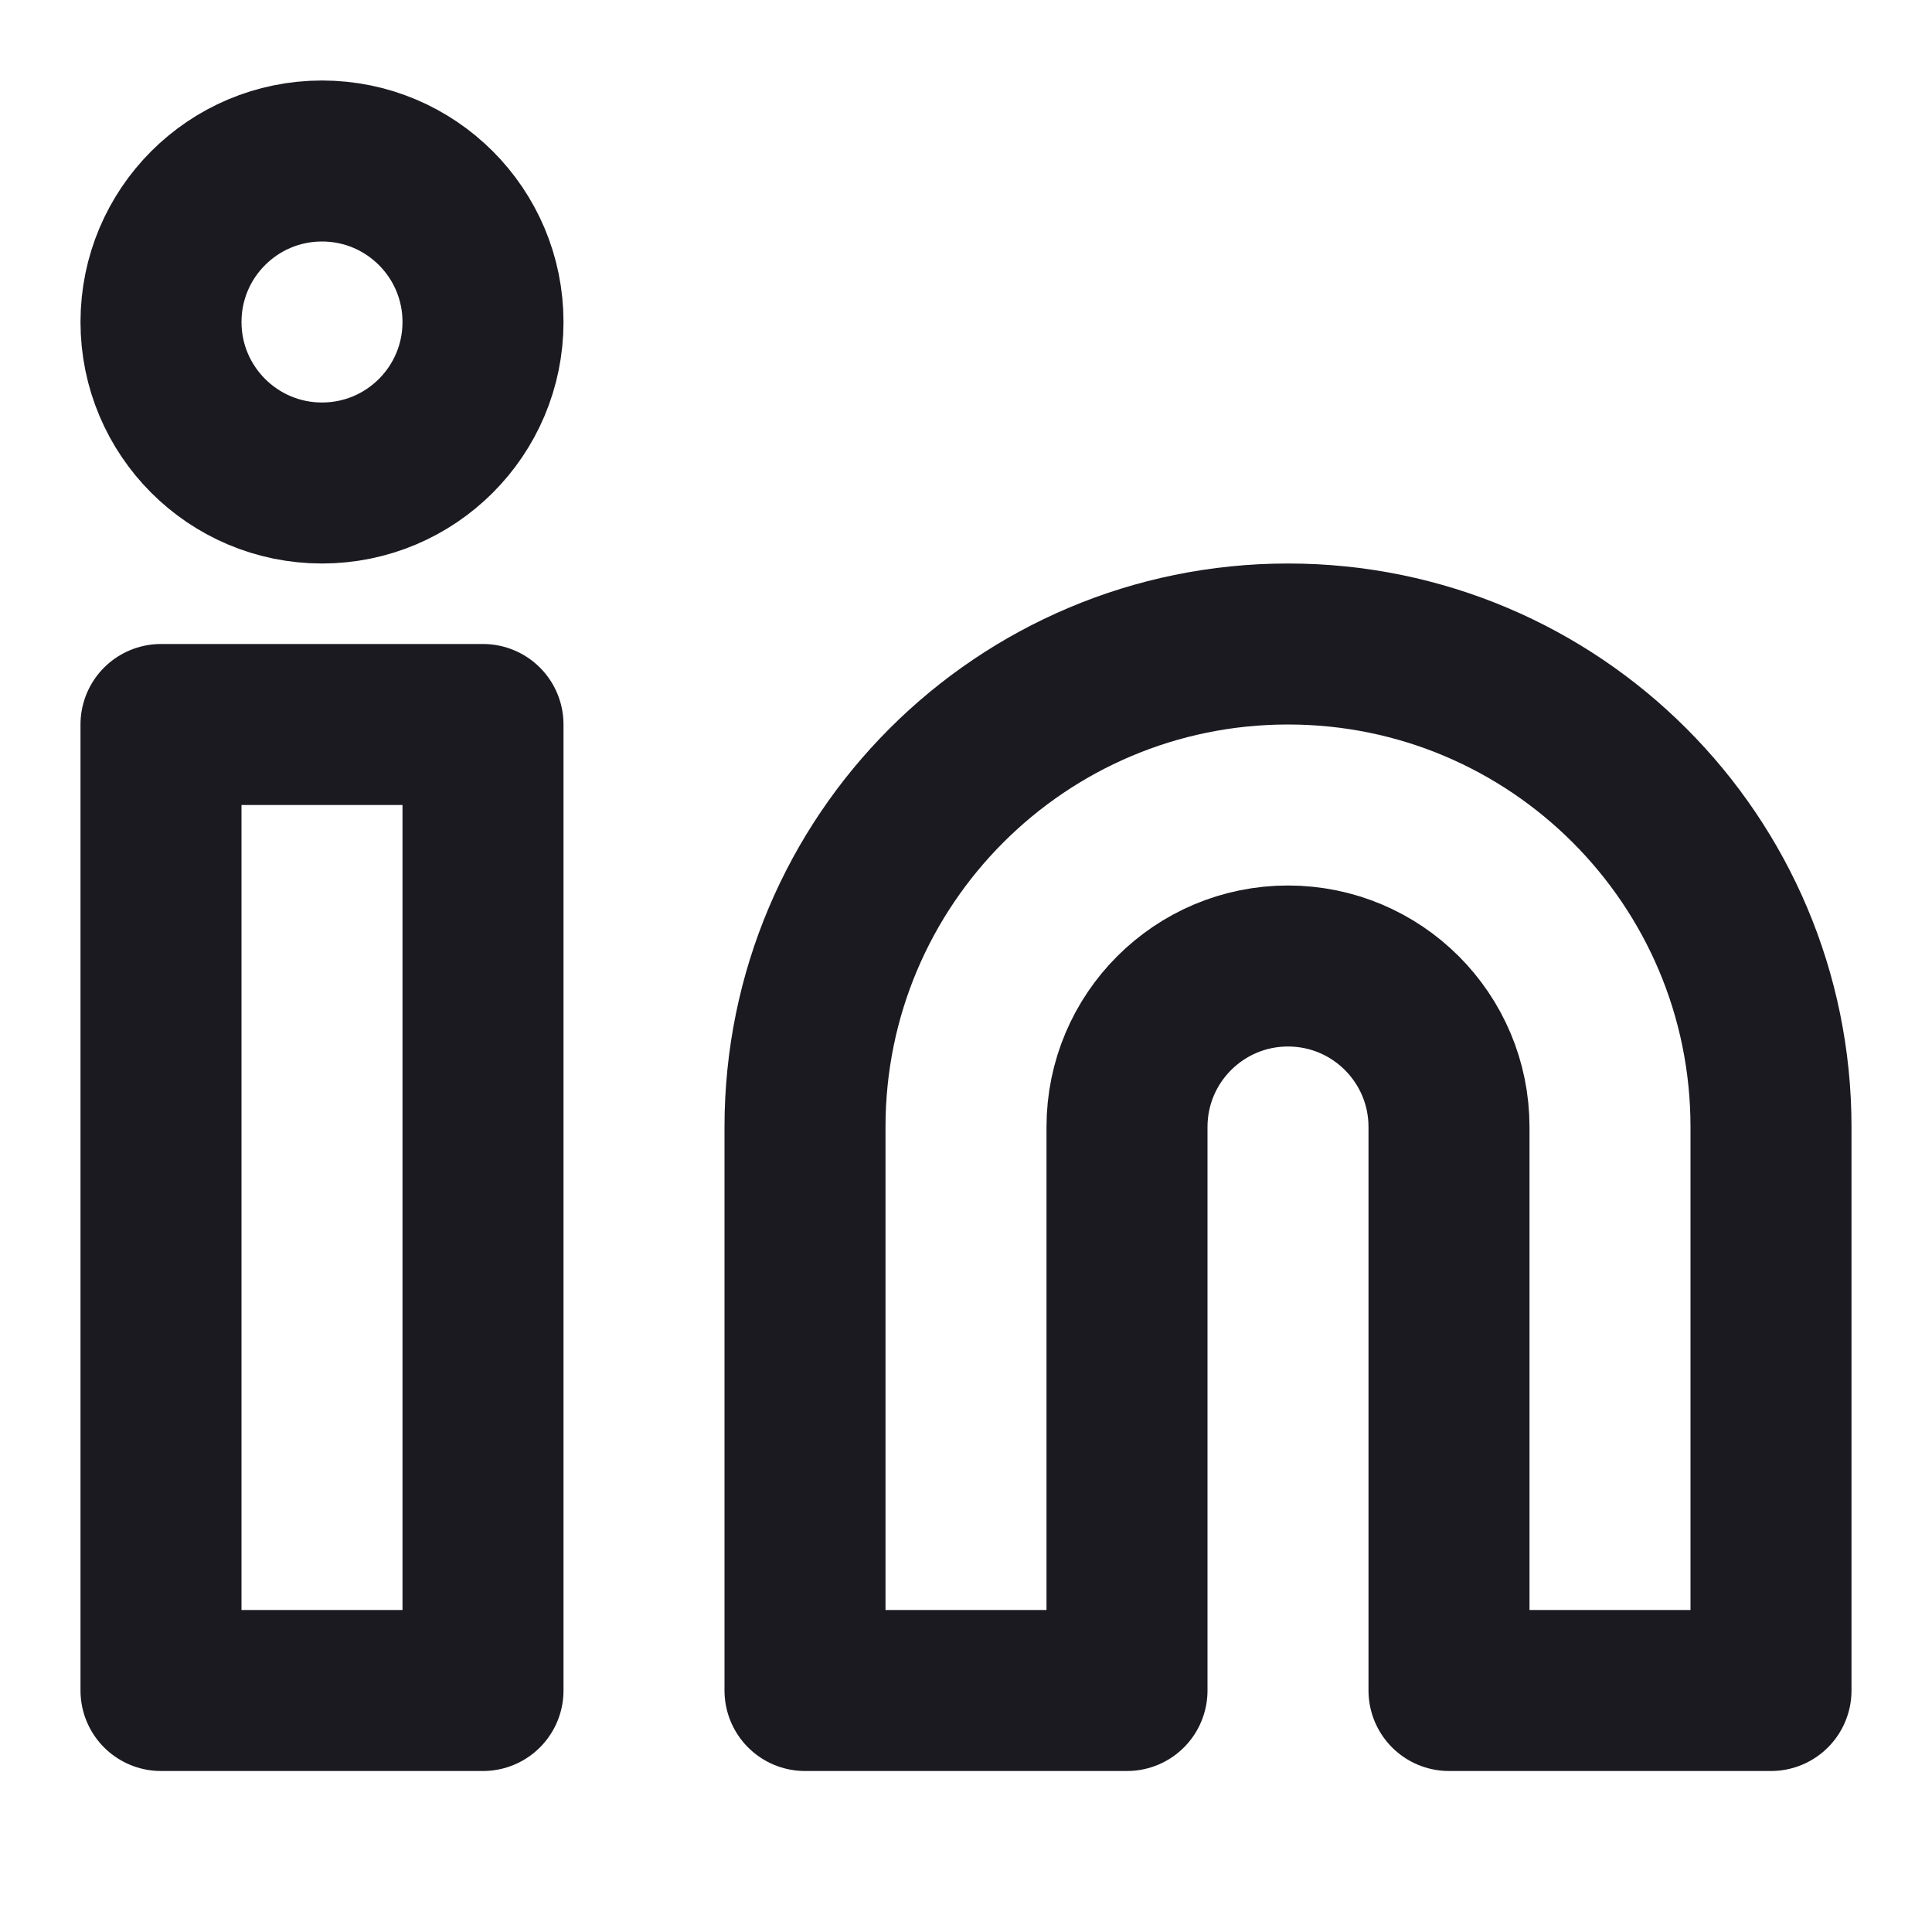
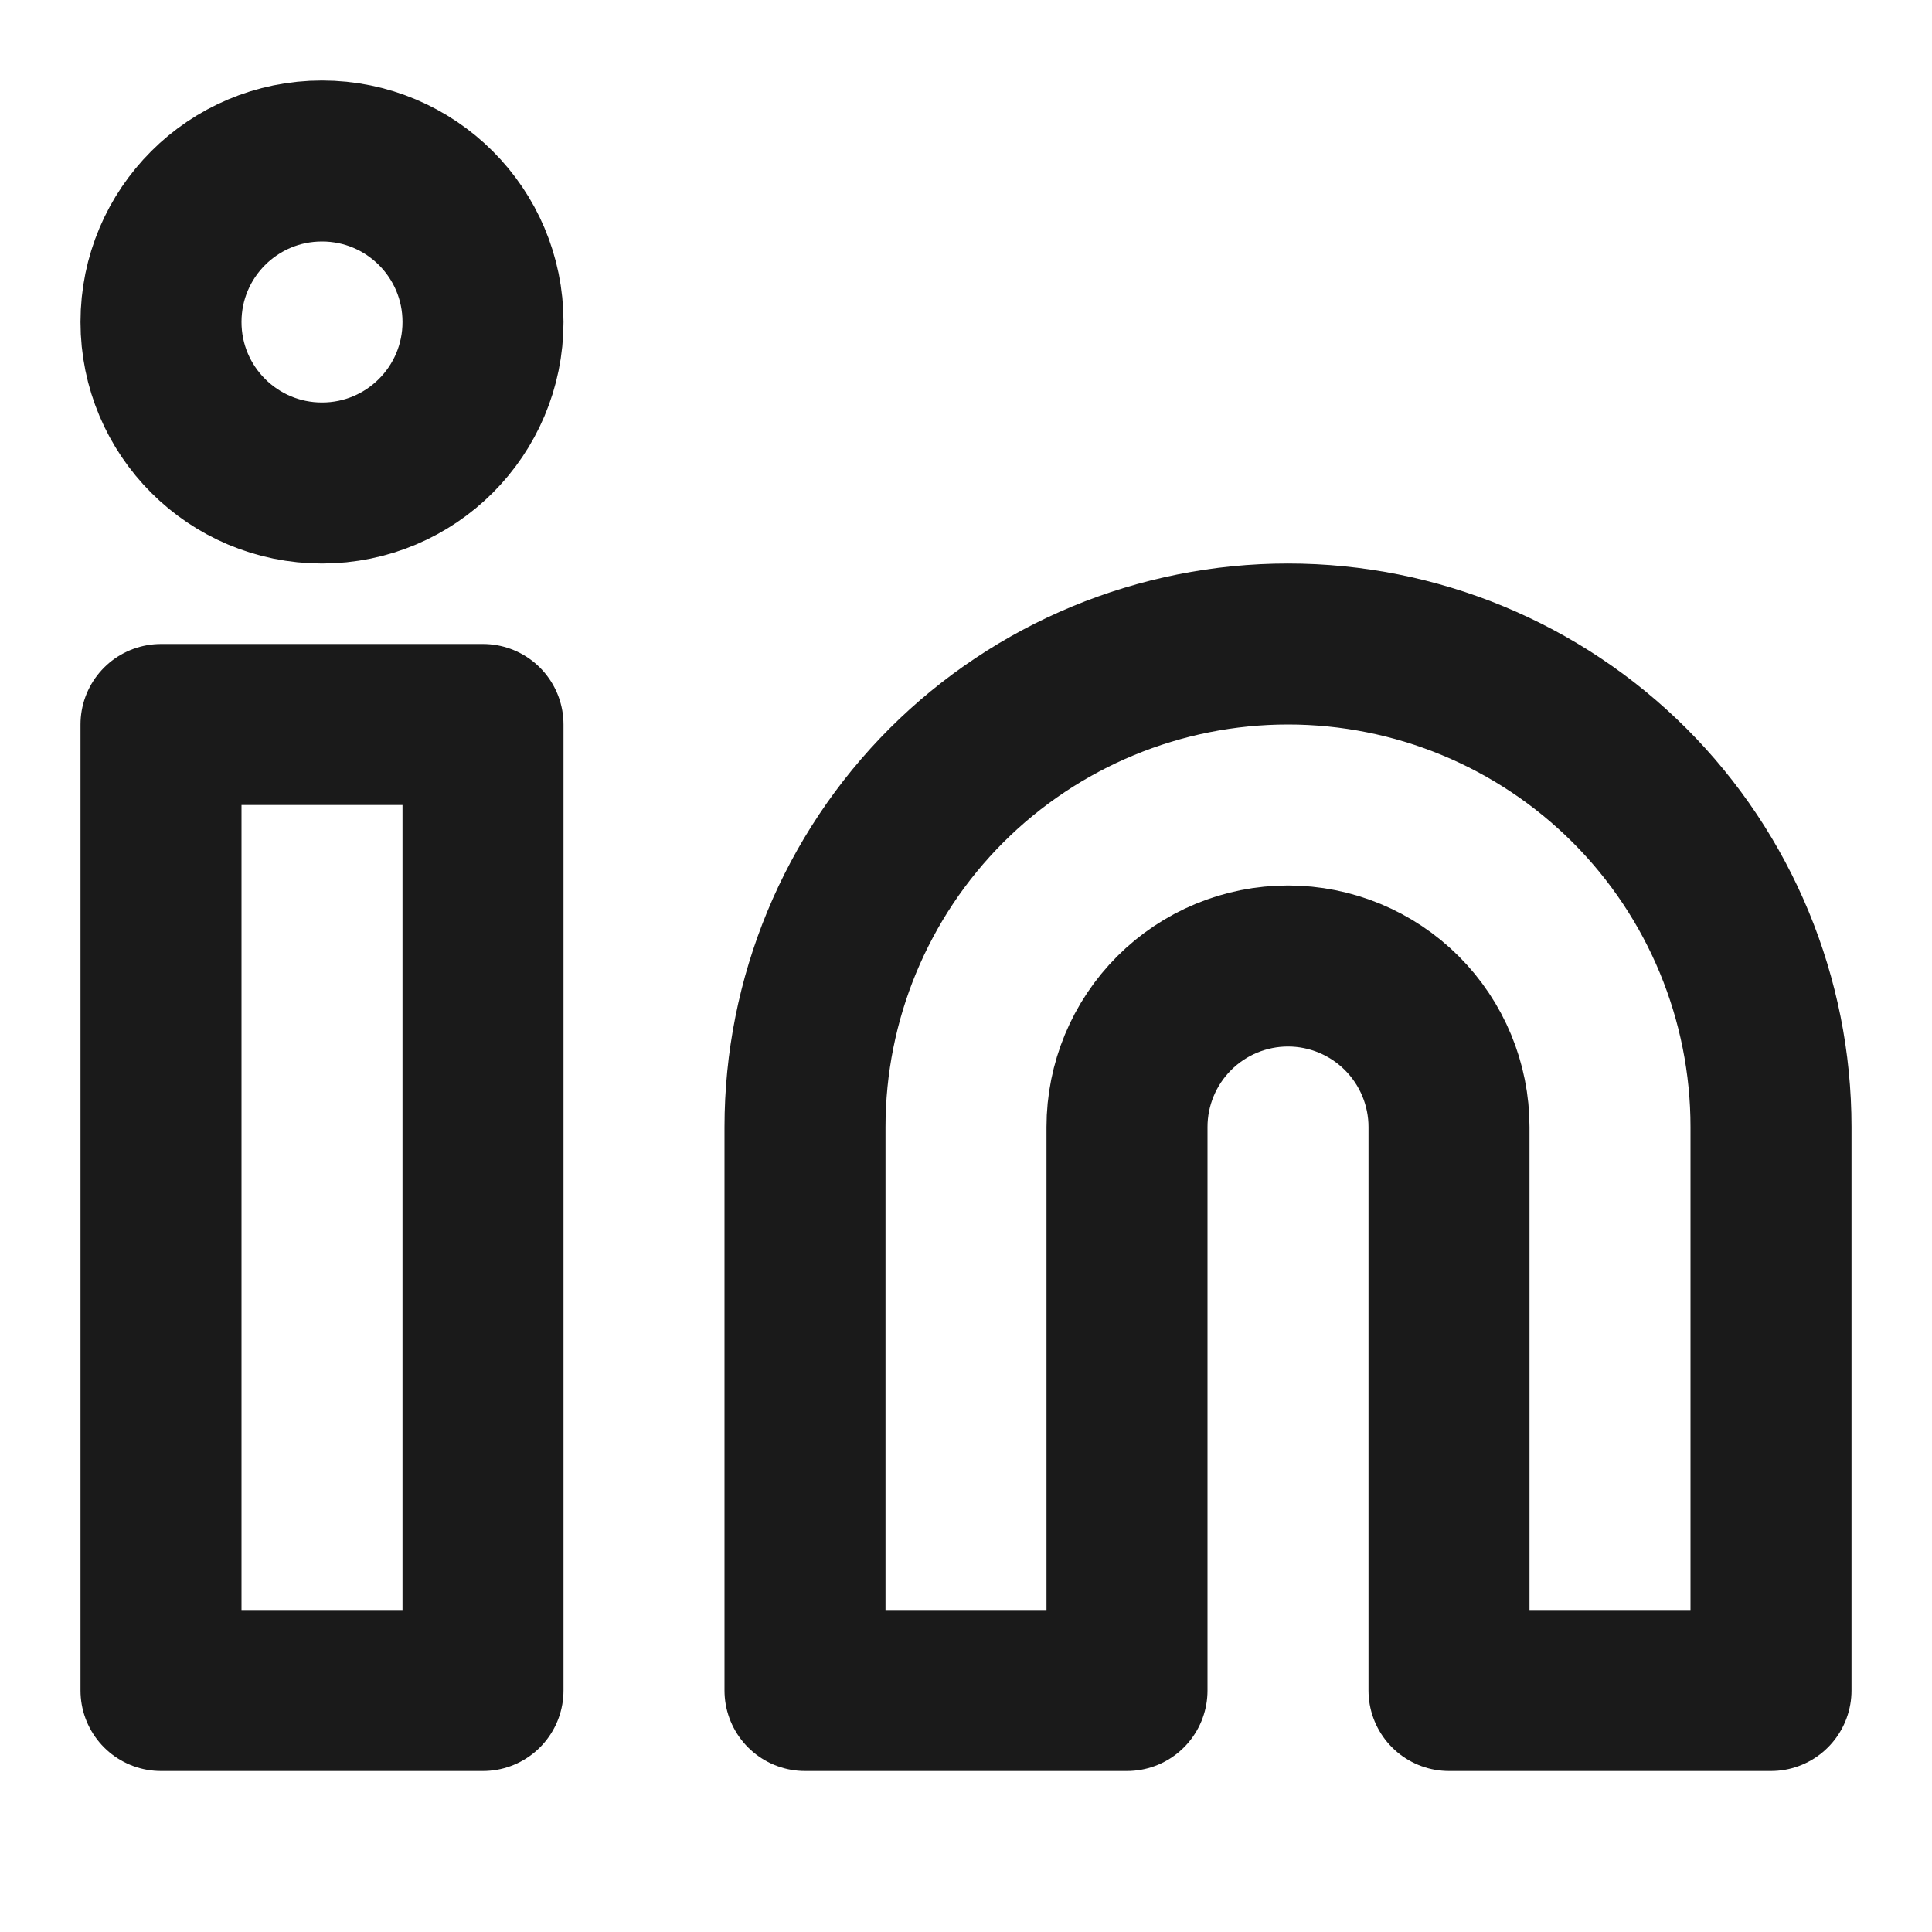
- <svg xmlns="http://www.w3.org/2000/svg" width="24" height="24" viewBox="0 0 24 24" fill="none" stroke="#1b1a21" stroke-width="2" stroke-linecap="round" stroke-linejoin="round" class="feather feather-linkedin">
-   <path d="M16 8a6 6 0 0 1 6 6v7h-4v-7a2 2 0 0 0-2-2 2 2 0 0 0-2 2v7h-4v-7a6 6 0 0 1 6-6z" />
-   <rect x="2" y="9" width="4" height="12" />
-   <circle cx="4" cy="4" r="2" />
+ <svg xmlns="http://www.w3.org/2000/svg" width="24" height="24" viewBox="0 0 24 24" fill="none">
+   <path d="M16 8C17.591 8 19.117 8.632 20.243 9.757C21.368 10.883 22 12.409 22 14V21H18V14C18 13.47 17.789 12.961 17.414 12.586C17.039 12.211 16.53 12 16 12C15.47 12 14.961 12.211 14.586 12.586C14.211 12.961 14 13.47 14 14V21H10V14C10 12.409 10.632 10.883 11.757 9.757C12.883 8.632 14.409 8 16 8V8Z" stroke="#1A1A1A" stroke-width="2" stroke-linecap="round" stroke-linejoin="round" />
+   <path d="M6 9H2V21H6V9Z" stroke="#1A1A1A" stroke-width="2" stroke-linecap="round" stroke-linejoin="round" />
+   <path d="M4 6C5.105 6 6 5.105 6 4C6 2.895 5.105 2 4 2C2.895 2 2 2.895 2 4C2 5.105 2.895 6 4 6Z" stroke="#1A1A1A" stroke-width="2" stroke-linecap="round" stroke-linejoin="round" />
</svg>
